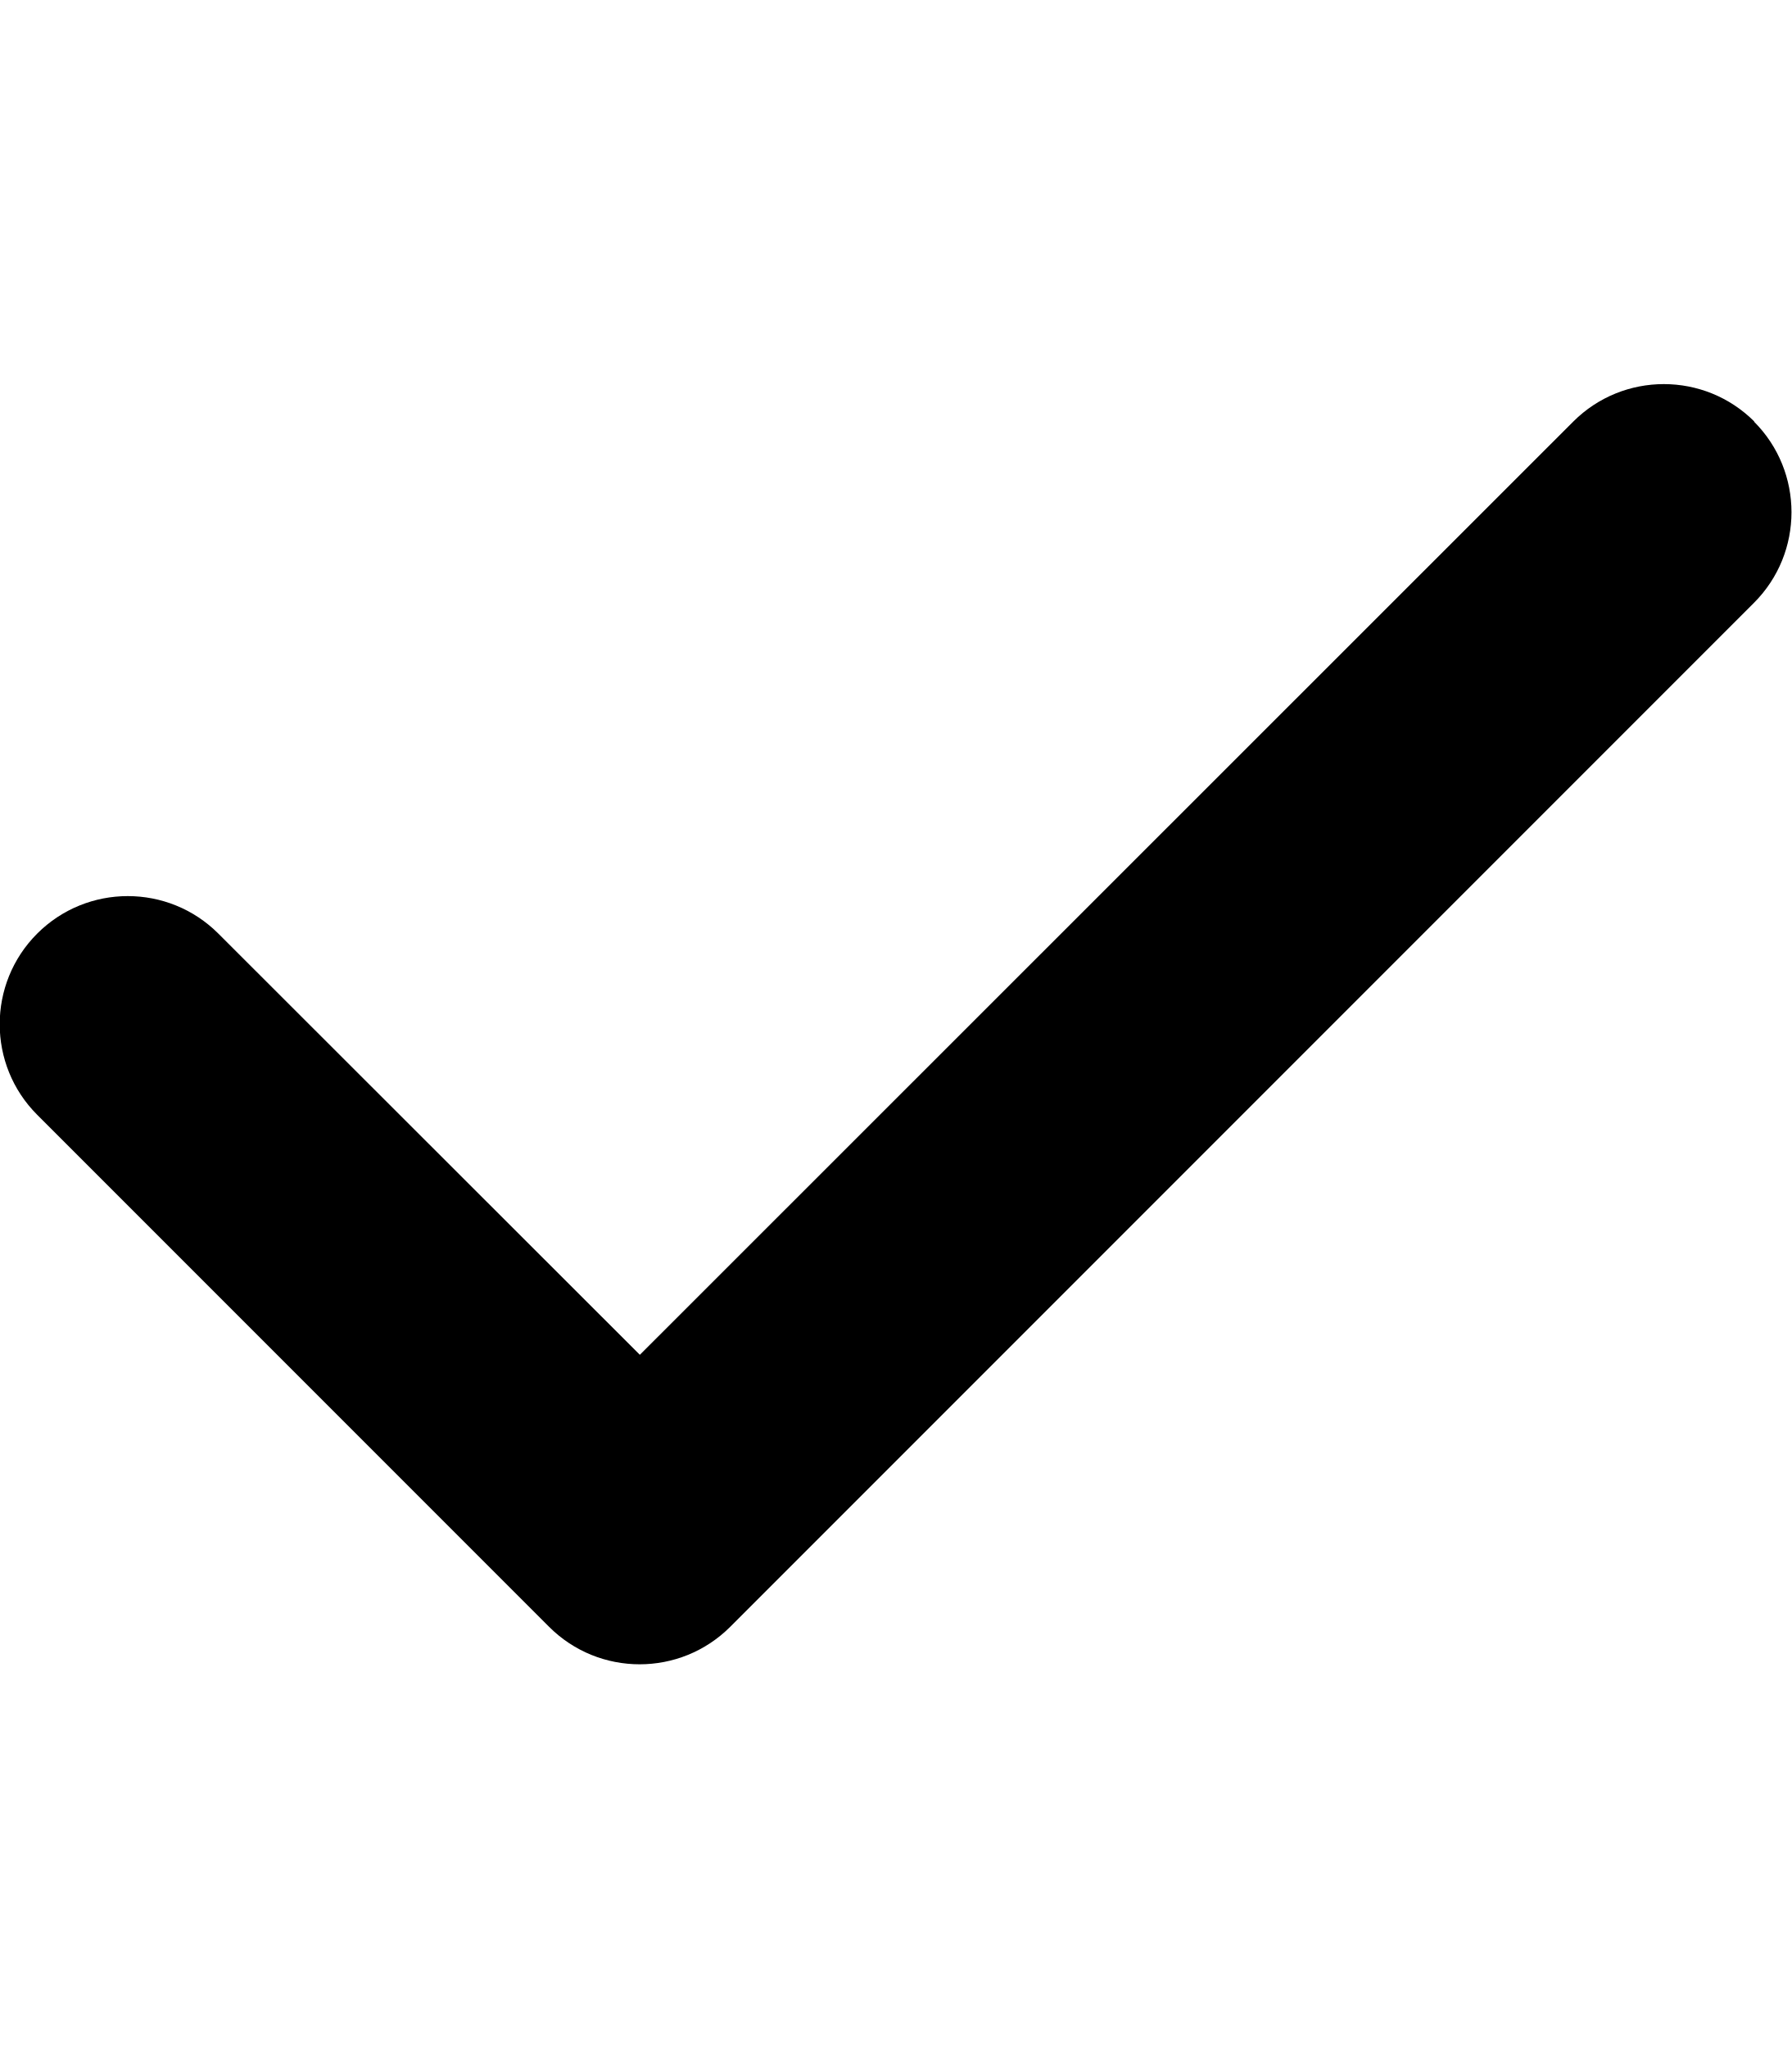
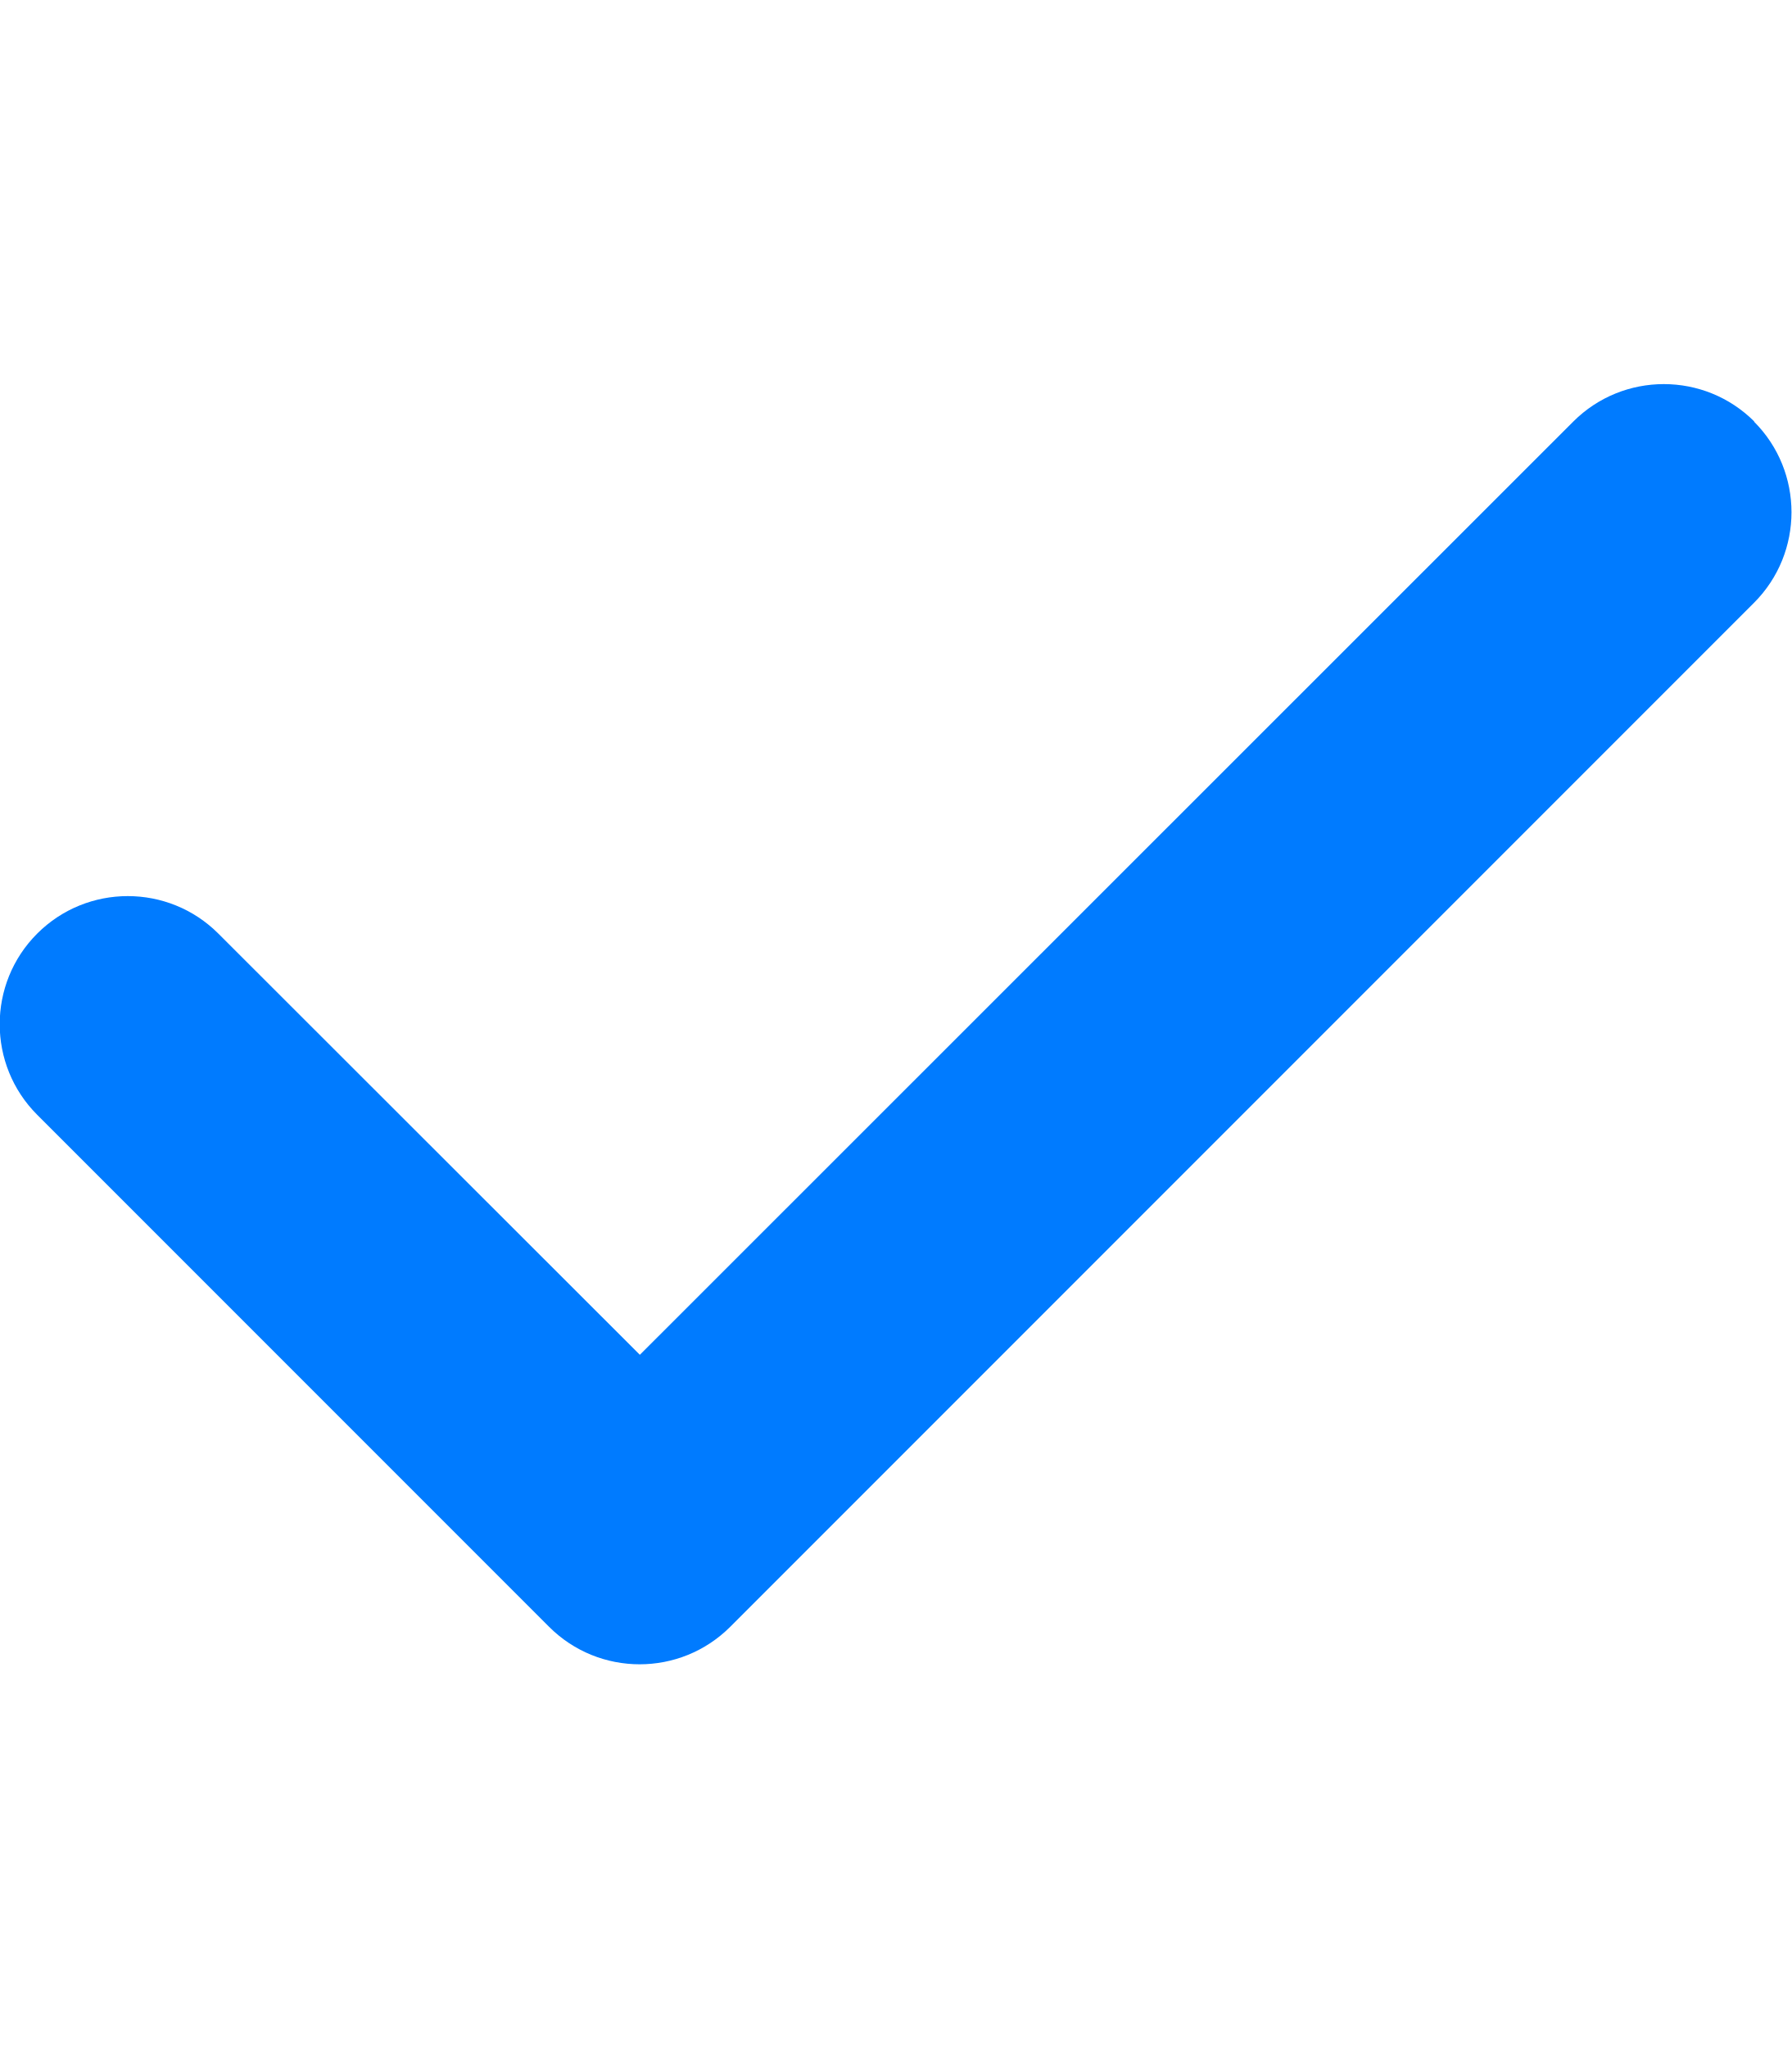
<svg xmlns="http://www.w3.org/2000/svg" viewBox="0 0 448 512">
-   <path d="M438.6 105.4c12.5 12.5 12.5 32.8 0 45.3l-256 256c-12.5 12.5-32.8 12.5-45.3 0l-128-128c-12.5-12.5-12.5-32.8 0-45.3s32.8-12.5 45.3 0L160 338.7 393.4 105.4c12.5-12.5 32.8-12.5 45.3 0z" />
+   <path fill="#007bff" d="M438.6 105.4c12.5 12.5 12.5 32.8 0 45.3l-256 256c-12.5 12.5-32.8 12.5-45.3 0l-128-128c-12.5-12.5-12.5-32.8 0-45.3s32.8-12.5 45.3 0L160 338.7 393.4 105.4c12.5-12.5 32.8-12.5 45.3 0z" />
</svg>
